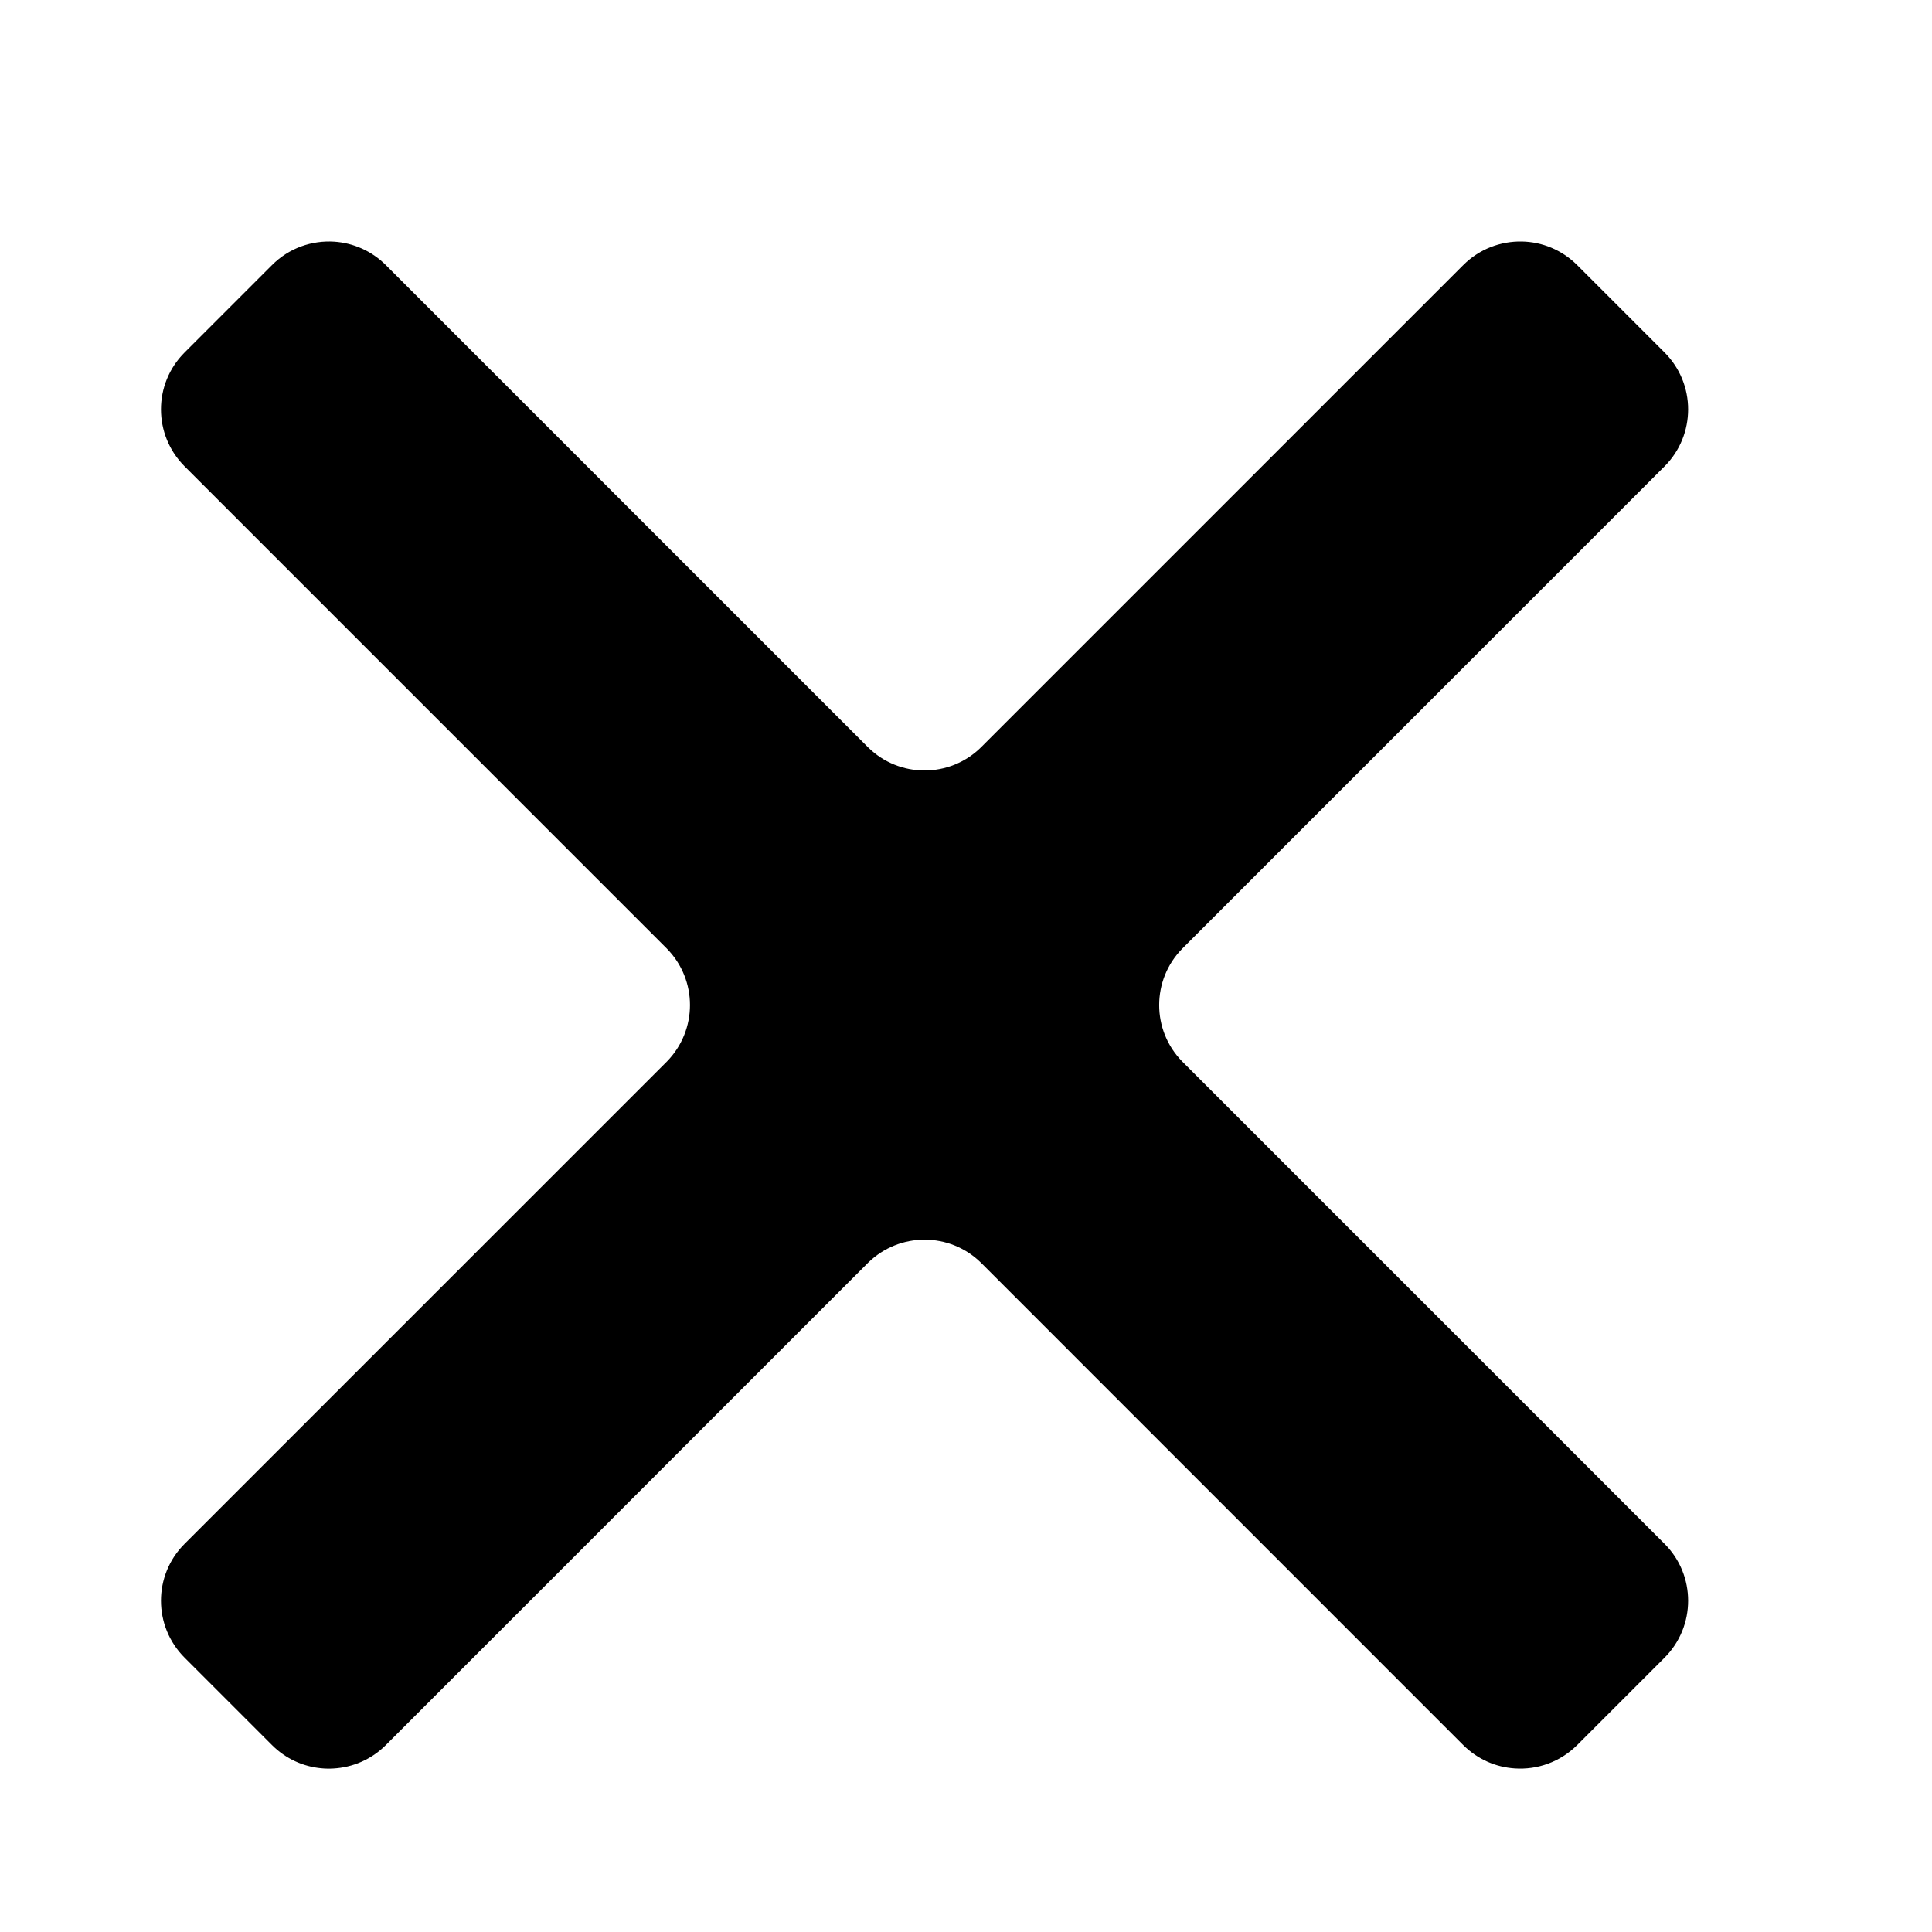
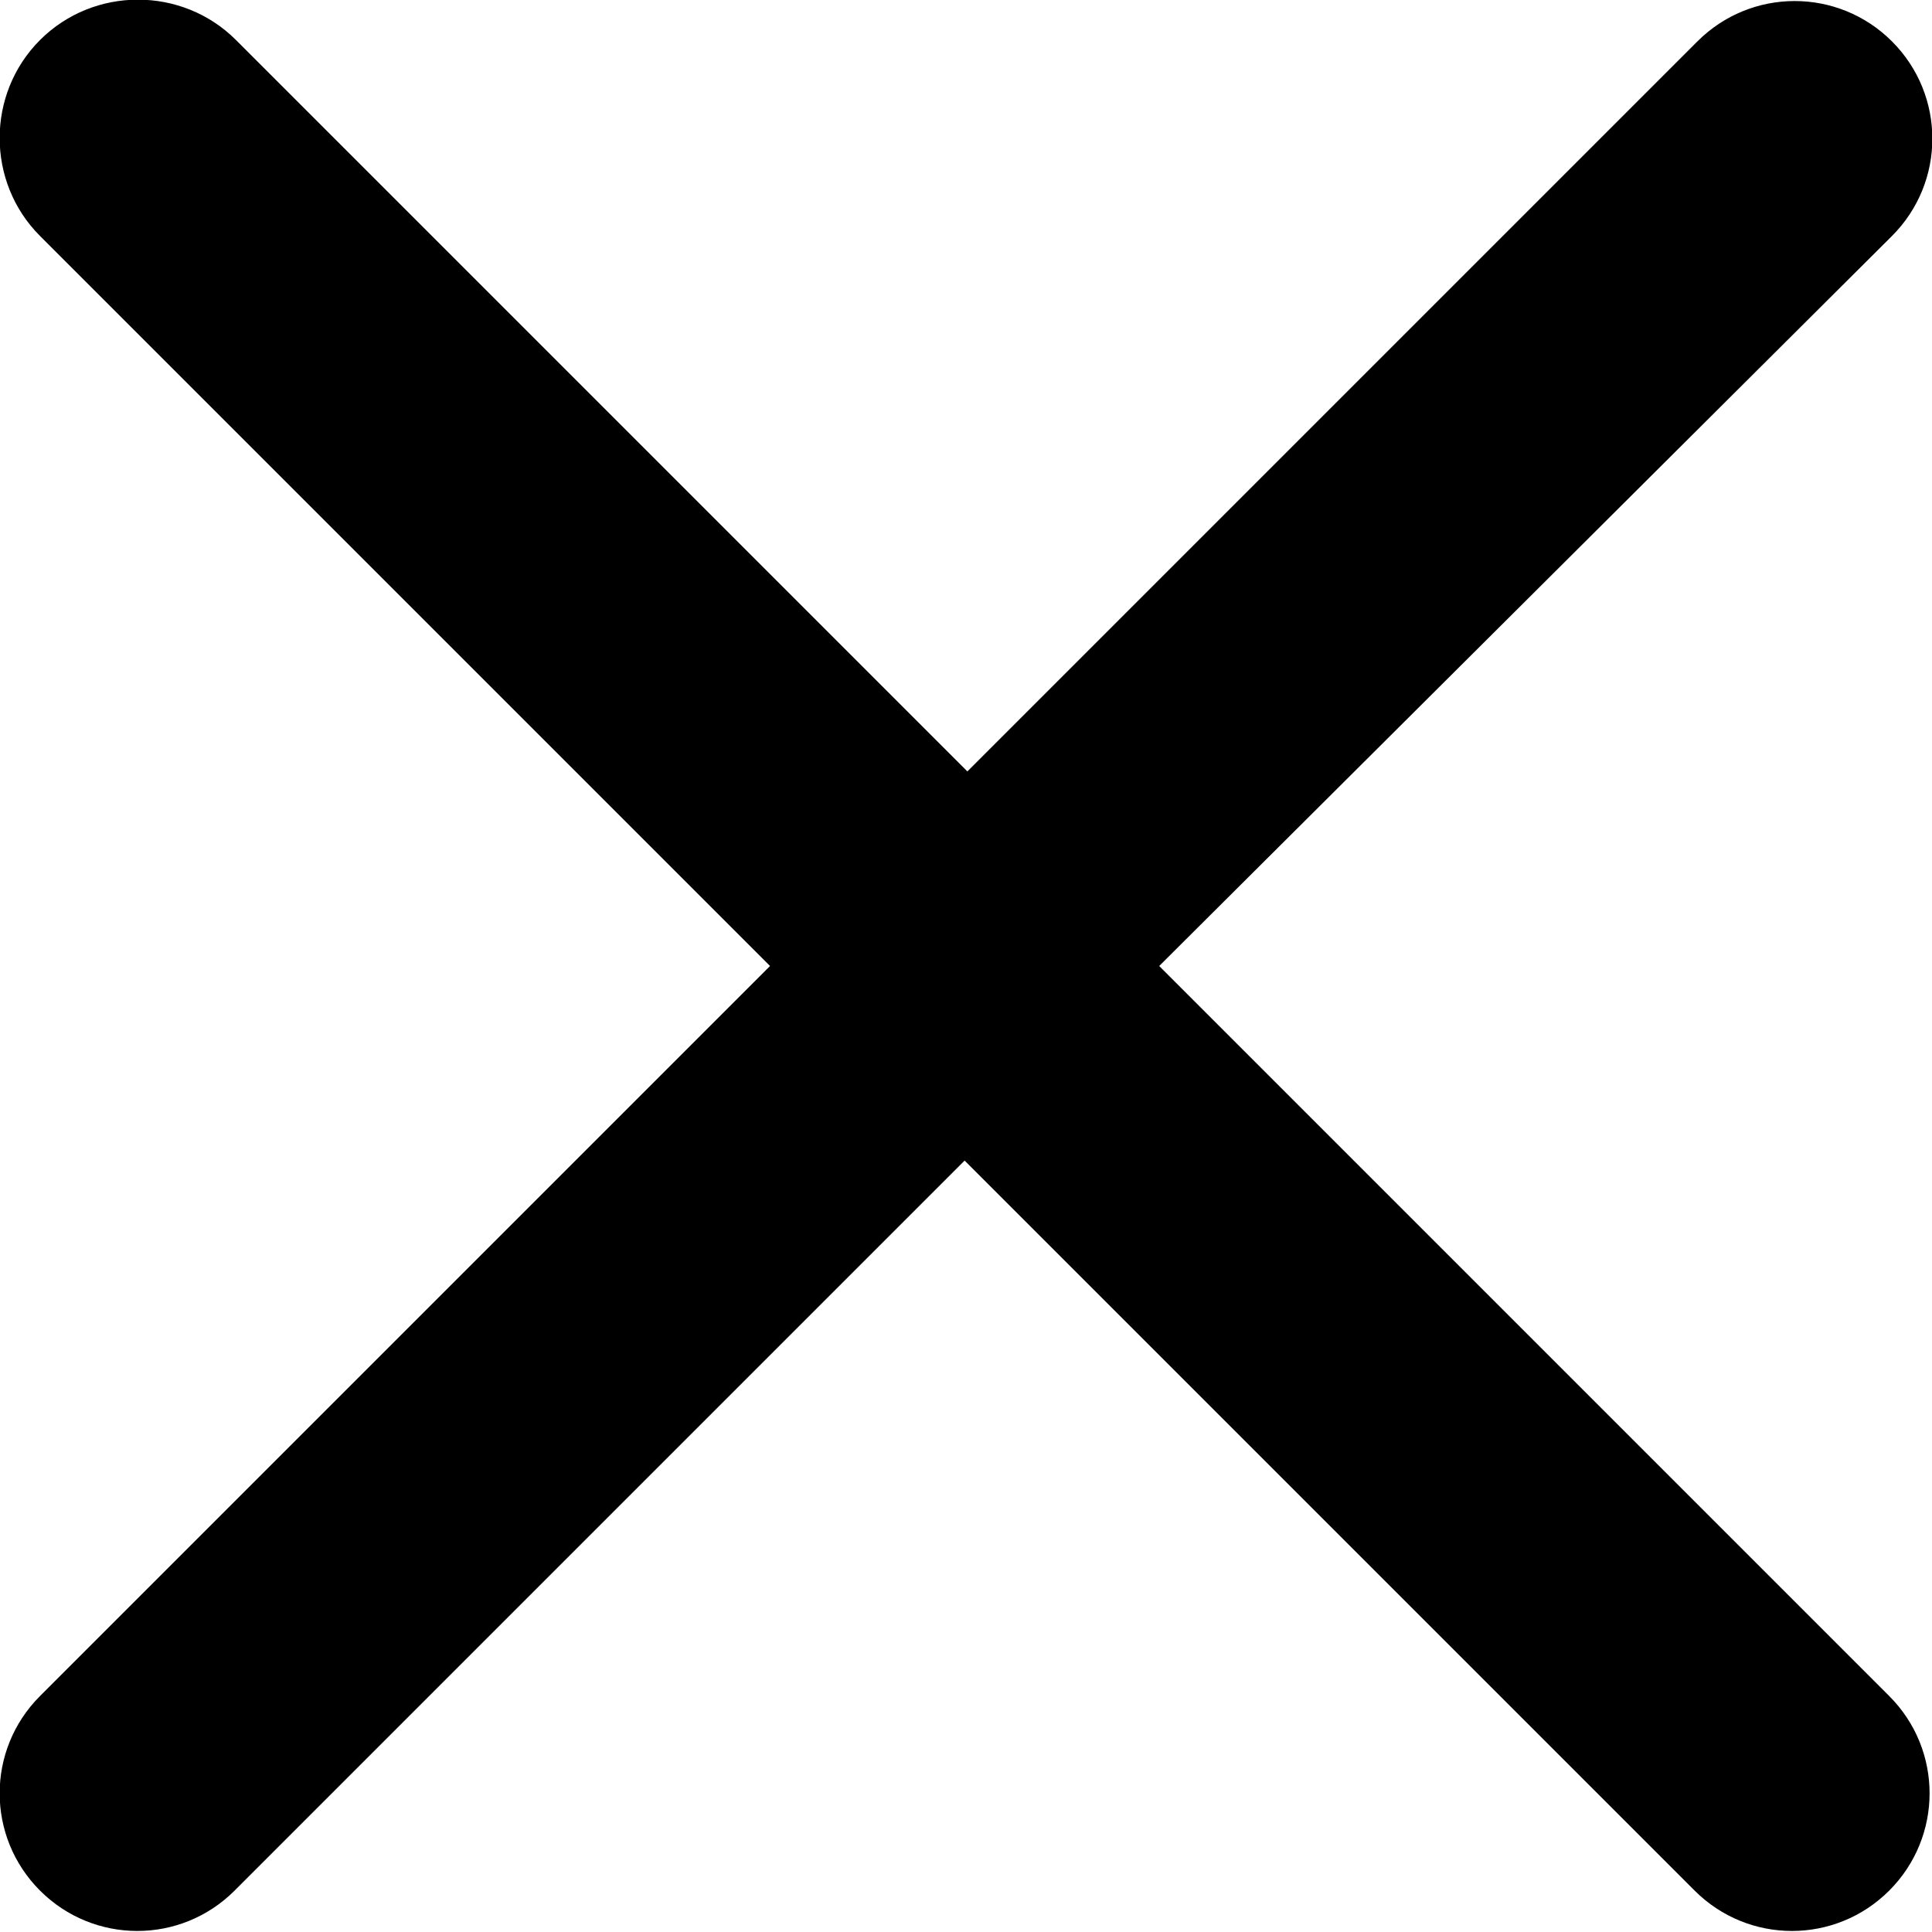
- <svg xmlns="http://www.w3.org/2000/svg" version="1.1" viewBox="-2 -3 24 24">
-   <g>
-     <path fill="currentColor" d="M0.293 1.379C-0.098 1.769 -0.098 2.402 0.293 2.793L6.284 8.784C6.667 9.173 6.667 9.797 6.284 10.187L0.293 16.178C-0.098 16.568 -0.098 17.201 0.293 17.592L1.379 18.678C1.55 18.849 1.767 18.945 1.99 18.966C2.04 18.971 2.09 18.972 2.14 18.969C2.378 18.956 2.612 18.859 2.793 18.678L8.784 12.686C9.174 12.304 9.798 12.304 10.187 12.687L16.177 18.678C16.356 18.856 16.584 18.953 16.817 18.968C17.095 18.987 17.379 18.89 17.592 18.678L18.678 17.592C19.068 17.201 19.068 16.568 18.678 16.178L12.687 10.187C12.304 9.798 12.304 9.173 12.687 8.784L18.678 2.793C19.068 2.402 19.068 1.769 18.678 1.379L17.592 0.293C17.402 0.103 17.155 0.005 16.906 0C16.643 -0.005 16.378 0.092 16.177 0.293L10.186 6.284C9.797 6.667 9.172 6.667 8.783 6.283L2.793 0.293C2.615 0.115 2.386 0.018 2.153 0.002C1.875 -0.016 1.591 0.08 1.379 0.293L0.293 1.379Z" />
-   </g>
+ <svg xmlns="http://www.w3.org/2000/svg" id="Layer_1" width="14" height="14" viewBox="0 0 14 14">
+   <path d="m13.71,1.71c.39-.39.39-1.02,0-1.41-.39-.39-1.02-.39-1.41,0l-5.29,5.29L1.71.29C1.32-.1.68-.1.29.29-.1.68-.1,1.32.29,1.71l5.29,5.29L.29,12.29c-.39.39-.39,1.02,0,1.41.39.39,1.02.39,1.41,0l5.29-5.29,5.29,5.29c.39.39,1.02.39,1.41,0,.39-.39.39-1.02,0-1.41l-5.29-5.29L13.71,1.71Z" style="fill-rule:evenodd; stroke-width:0px;" />
</svg>
